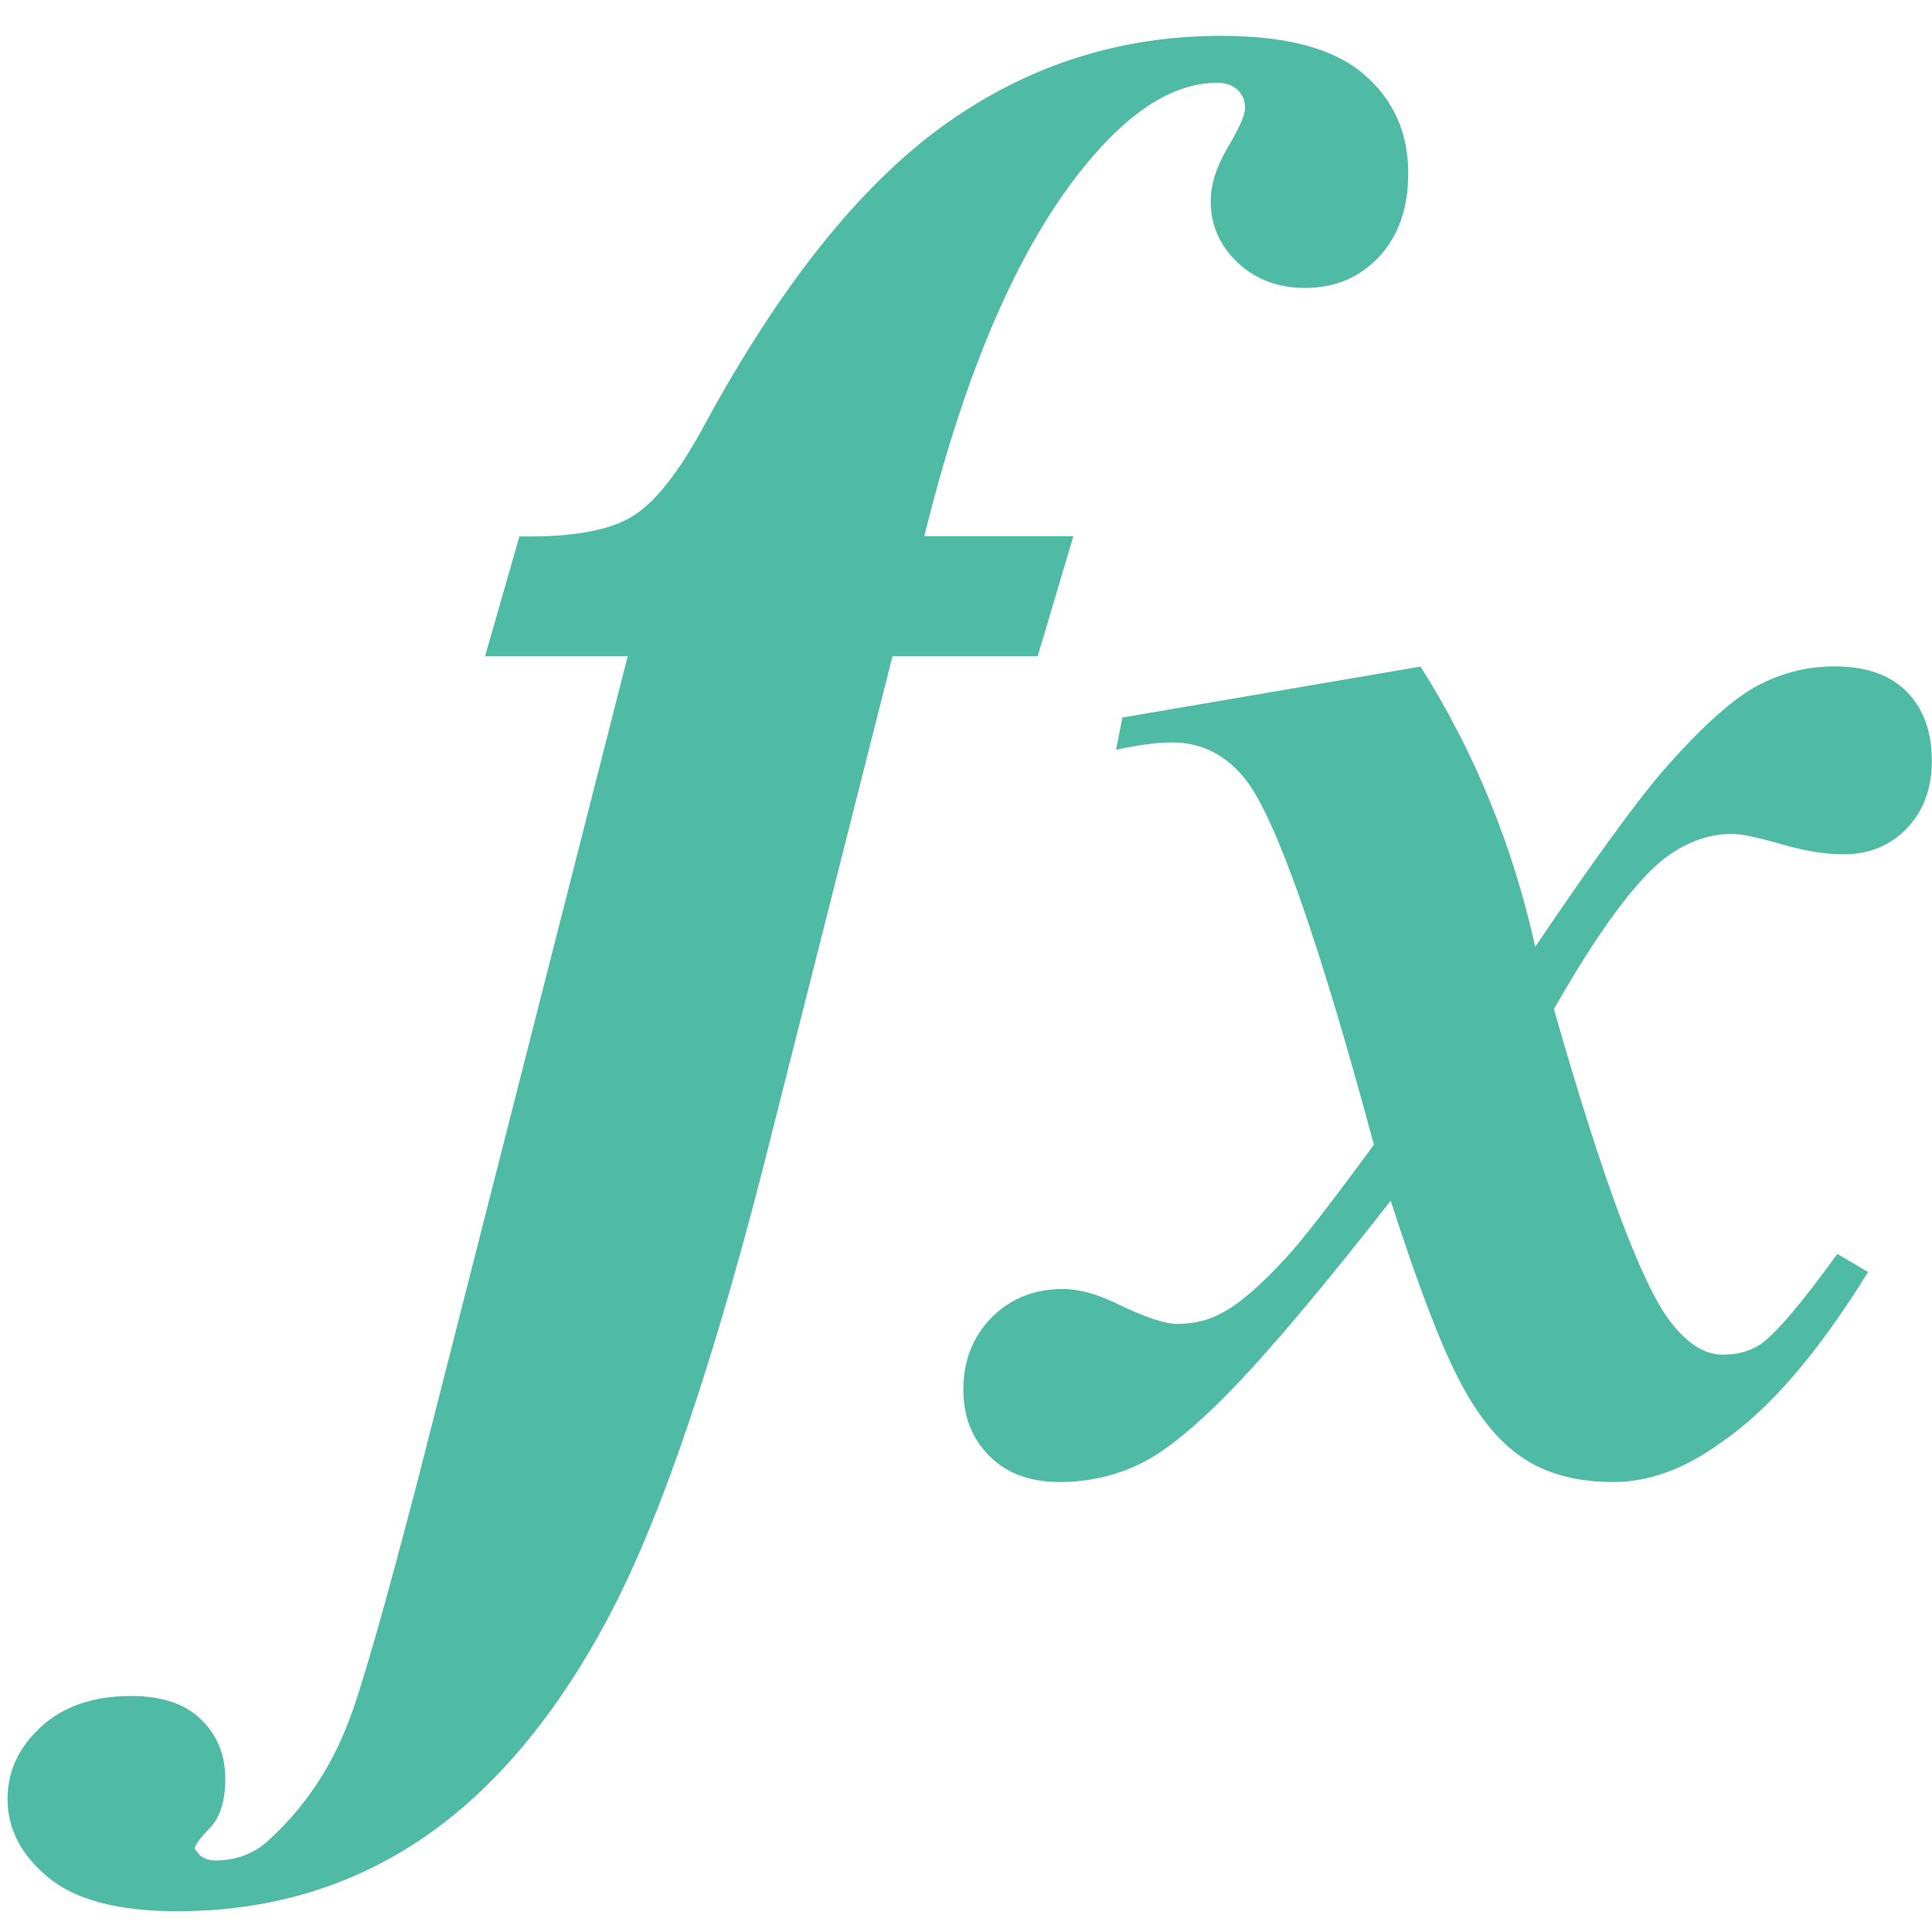
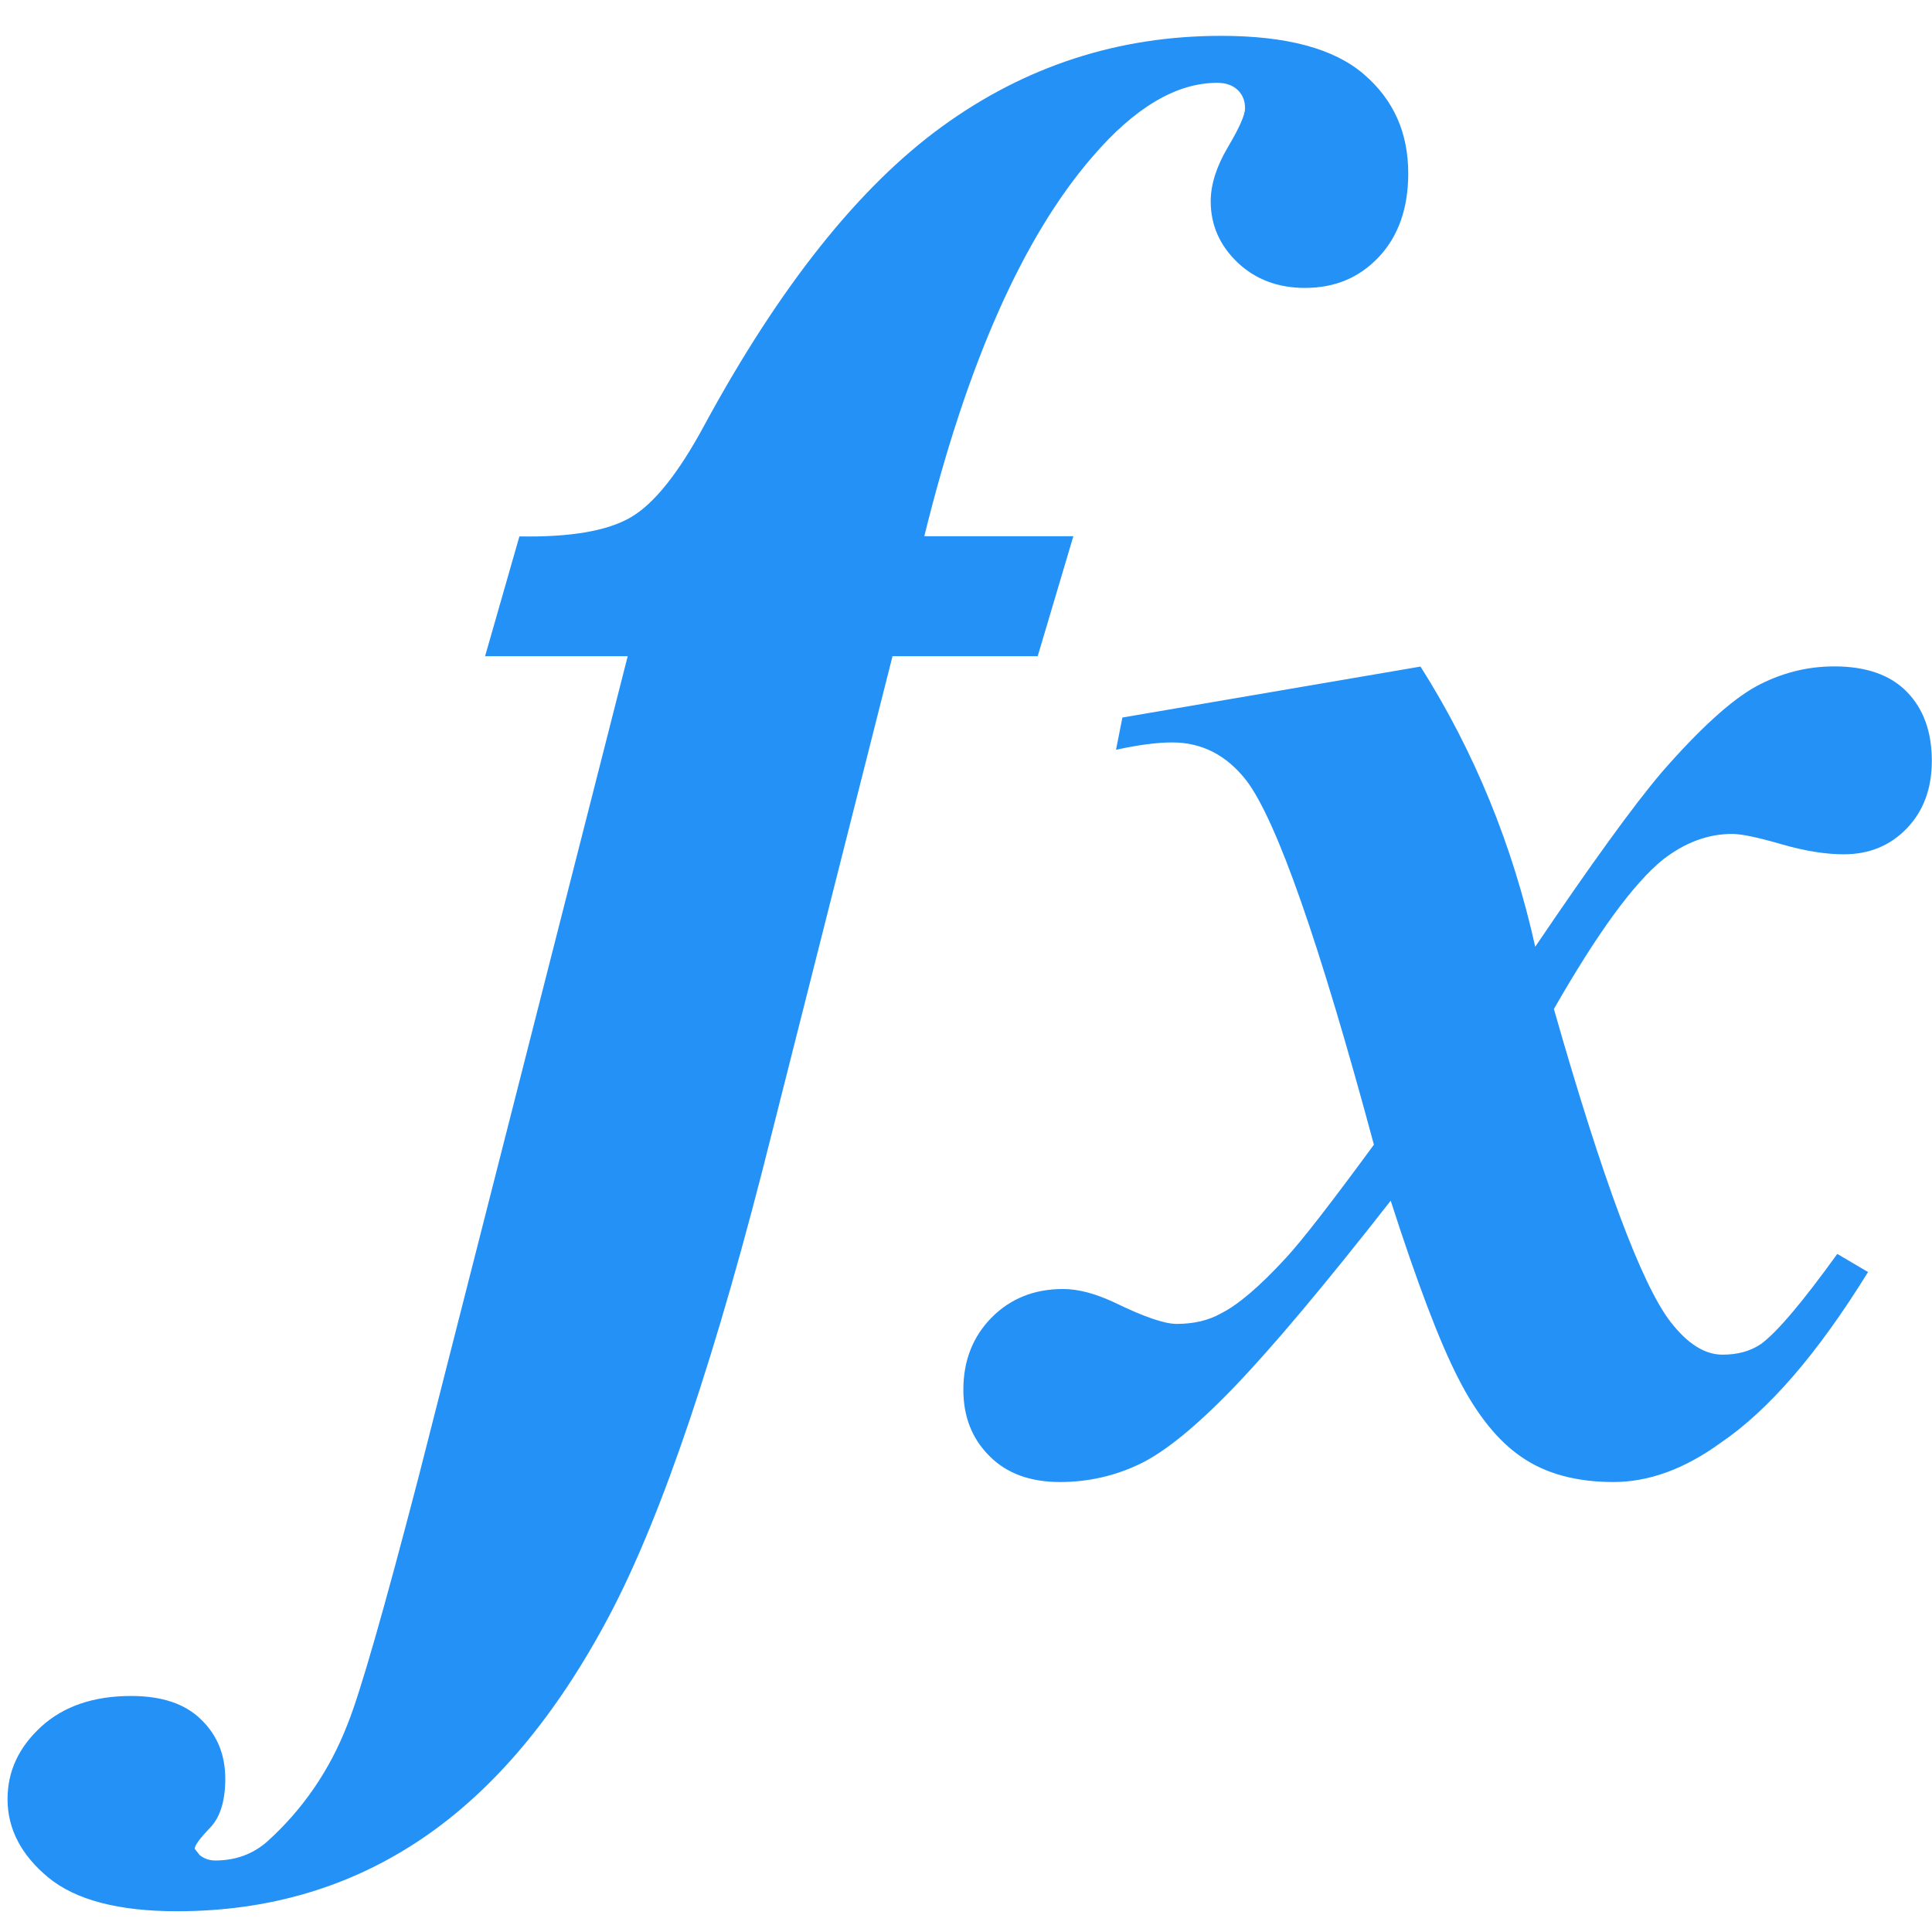
<svg xmlns="http://www.w3.org/2000/svg" t="1513578369107" class="icon" style="" viewBox="0 0 1024 1024" version="1.1" p-id="3891" width="16" height="16">
  <defs>
    <style type="text/css" />
  </defs>
-   <path d="M473.1 347.6l-63.5 251C380 717.4 351 803.3 322.9 856.4c-28.1 53.1-61.2 92.4-99.2 118.1-38 25.7-81.3 38.5-129.9 38.5-31 0-53.8-6-68.2-17.9C11.2 983.2 4 969.3 4 953.6c0-14.9 6-27.6 17.9-38.5 11.9-10.8 27.8-16.2 47.6-16.2 16.2 0 28.6 4.1 37.1 12.5 8.6 8.3 12.8 18.8 12.8 31.4 0 11.7-2.7 20.4-8.1 26-5.4 5.6-8.1 9.3-8.1 11.1l2.7 3.4c2.3 1.8 5 2.8 8.2 2.8 10.8 0 20-3.4 27.6-10.1 18.9-17.1 33.1-37.8 42.5-62.1 6.7-16.6 19.3-60.5 37.8-131.6l110.7-434.5h-75.6l18.2-63.5c27 0.5 46.7-2.9 59-10.1 12.4-7.2 25.3-23.4 38.9-48.6C413.2 151.8 455.3 99 499.4 67c44.1-32 93.4-48 147.8-48 34.7 0 59.8 6.7 75.6 20.3 15.8 13.5 23.6 31 23.6 52.6 0 18.4-5.2 33.2-15.5 44.2-10.4 11.1-23.4 16.5-39.2 16.5-14.4 0-26.3-4.5-35.8-13.5-9.4-9-14.2-19.8-14.2-32.4 0-9 3.1-18.5 9.1-28.7 6-10.1 9.1-17 9.1-20.6 0-4-1.3-7.3-4-9.8-2.7-2.5-6.3-3.7-10.8-3.7-21.6 0-43.7 13.1-66.1 39.2-36.9 42.7-66.6 109.8-89.1 201.1h79L550 347.8h-76.9v-0.2zM594.9 380.3l158-27c28.5 45 48.8 94.5 60.8 148.5 29.7-43.9 51.9-74.6 66.9-92.3 20.3-23.3 37-38.4 50-45.6 13.1-7.1 27-10.7 41.6-10.7 16.9 0 29.7 4.5 38.5 13.5s13.2 21.2 13.2 36.6c0 14.6-4.4 26.5-13.2 35.7-8.8 9.2-20 13.8-33.5 13.8-9.7 0-20.8-1.8-33.2-5.4-12.4-3.6-21-5.4-25.9-5.4-12.8 0-24.9 4.5-36.6 13.5-15.7 12.7-35 39.2-57.9 79.3 25.9 90.8 46.5 146 61.8 165.8 9 11.6 18.1 17.4 27.6 17.4 7.9 0 14.6-1.8 20.3-5.6 8.6-6.3 22.1-22.3 40.5-47.8l16.3 9.6c-26.6 43.1-52.7 73.3-78.1 90.5-19.1 13.9-38.1 20.8-56.8 20.8-19.5 0-35.6-4.3-48.4-13-12.8-8.6-24.1-22.7-34-42.2-10-19.5-21.8-50.8-35.7-93.9-35.2 45-62.9 77.9-82.9 98.7-20 20.8-36.7 34.4-50 40.8-13.3 6.4-27.5 9.6-42.4 9.6-15.7 0-28.2-4.5-37.4-13.8-9.2-9.2-13.8-20.8-13.8-35.1 0-15.4 5-28.1 14.9-38.2 10-10.1 22.6-15.2 37.9-15.2 8.3 0 17.4 2.5 27.6 7.3 15.4 7.5 26.3 11.2 32.6 11.2 9 0 16.9-1.8 23.6-5.6 9-4.5 20.4-14.2 34.3-29.3 8.6-9.3 24.2-29.4 46.7-60.1-28.9-107.2-51.4-171.5-67.5-192.9-10.5-13.5-23.6-20.3-39.4-20.3-7.9 0-17.9 1.3-29.8 3.9l3.4-17.1z" p-id="3892" fill="#4fbba5" />
+   <path d="M473.1 347.6l-63.5 251C380 717.4 351 803.3 322.9 856.4c-28.1 53.1-61.2 92.4-99.2 118.1-38 25.7-81.3 38.5-129.9 38.5-31 0-53.8-6-68.2-17.9C11.2 983.2 4 969.3 4 953.6c0-14.9 6-27.6 17.9-38.5 11.9-10.8 27.8-16.2 47.6-16.2 16.2 0 28.6 4.1 37.1 12.5 8.6 8.3 12.8 18.8 12.8 31.4 0 11.7-2.7 20.4-8.1 26-5.4 5.6-8.1 9.3-8.1 11.1l2.7 3.4c2.3 1.8 5 2.8 8.2 2.8 10.8 0 20-3.4 27.6-10.1 18.9-17.1 33.1-37.8 42.5-62.1 6.7-16.6 19.3-60.5 37.8-131.6l110.7-434.5h-75.6l18.2-63.5c27 0.5 46.7-2.9 59-10.1 12.4-7.2 25.3-23.4 38.9-48.6C413.2 151.8 455.3 99 499.4 67c44.1-32 93.4-48 147.8-48 34.7 0 59.8 6.7 75.6 20.3 15.8 13.5 23.6 31 23.6 52.6 0 18.4-5.2 33.2-15.5 44.2-10.4 11.1-23.4 16.5-39.2 16.5-14.4 0-26.3-4.5-35.8-13.5-9.4-9-14.2-19.8-14.2-32.4 0-9 3.1-18.5 9.1-28.7 6-10.1 9.1-17 9.1-20.6 0-4-1.3-7.3-4-9.8-2.7-2.5-6.3-3.7-10.8-3.7-21.6 0-43.7 13.1-66.1 39.2-36.9 42.7-66.6 109.8-89.1 201.1h79L550 347.8h-76.9v-0.2zM594.9 380.3l158-27c28.5 45 48.8 94.5 60.8 148.5 29.7-43.9 51.9-74.6 66.9-92.3 20.3-23.3 37-38.4 50-45.6 13.1-7.1 27-10.7 41.6-10.7 16.9 0 29.7 4.5 38.5 13.5s13.2 21.2 13.2 36.6c0 14.6-4.4 26.5-13.2 35.7-8.8 9.2-20 13.8-33.5 13.8-9.7 0-20.8-1.8-33.2-5.4-12.4-3.6-21-5.4-25.9-5.4-12.8 0-24.9 4.5-36.6 13.5-15.7 12.7-35 39.2-57.9 79.3 25.9 90.8 46.5 146 61.8 165.8 9 11.6 18.1 17.4 27.6 17.4 7.9 0 14.6-1.8 20.3-5.6 8.6-6.3 22.1-22.3 40.5-47.8l16.3 9.6c-26.6 43.1-52.7 73.3-78.1 90.5-19.1 13.9-38.1 20.8-56.8 20.8-19.5 0-35.6-4.3-48.4-13-12.8-8.6-24.1-22.7-34-42.2-10-19.5-21.8-50.8-35.7-93.9-35.2 45-62.9 77.9-82.9 98.7-20 20.8-36.7 34.4-50 40.8-13.3 6.4-27.5 9.6-42.4 9.6-15.7 0-28.2-4.5-37.4-13.8-9.2-9.2-13.8-20.8-13.8-35.1 0-15.4 5-28.1 14.9-38.2 10-10.1 22.6-15.2 37.9-15.2 8.3 0 17.4 2.5 27.6 7.3 15.4 7.5 26.3 11.2 32.6 11.2 9 0 16.9-1.8 23.6-5.6 9-4.5 20.4-14.2 34.3-29.3 8.6-9.3 24.2-29.4 46.7-60.1-28.9-107.2-51.4-171.5-67.5-192.9-10.5-13.5-23.6-20.3-39.4-20.3-7.9 0-17.9 1.3-29.8 3.9l3.4-17.1z" p-id="3892" fill="#2491F7" />
</svg>
